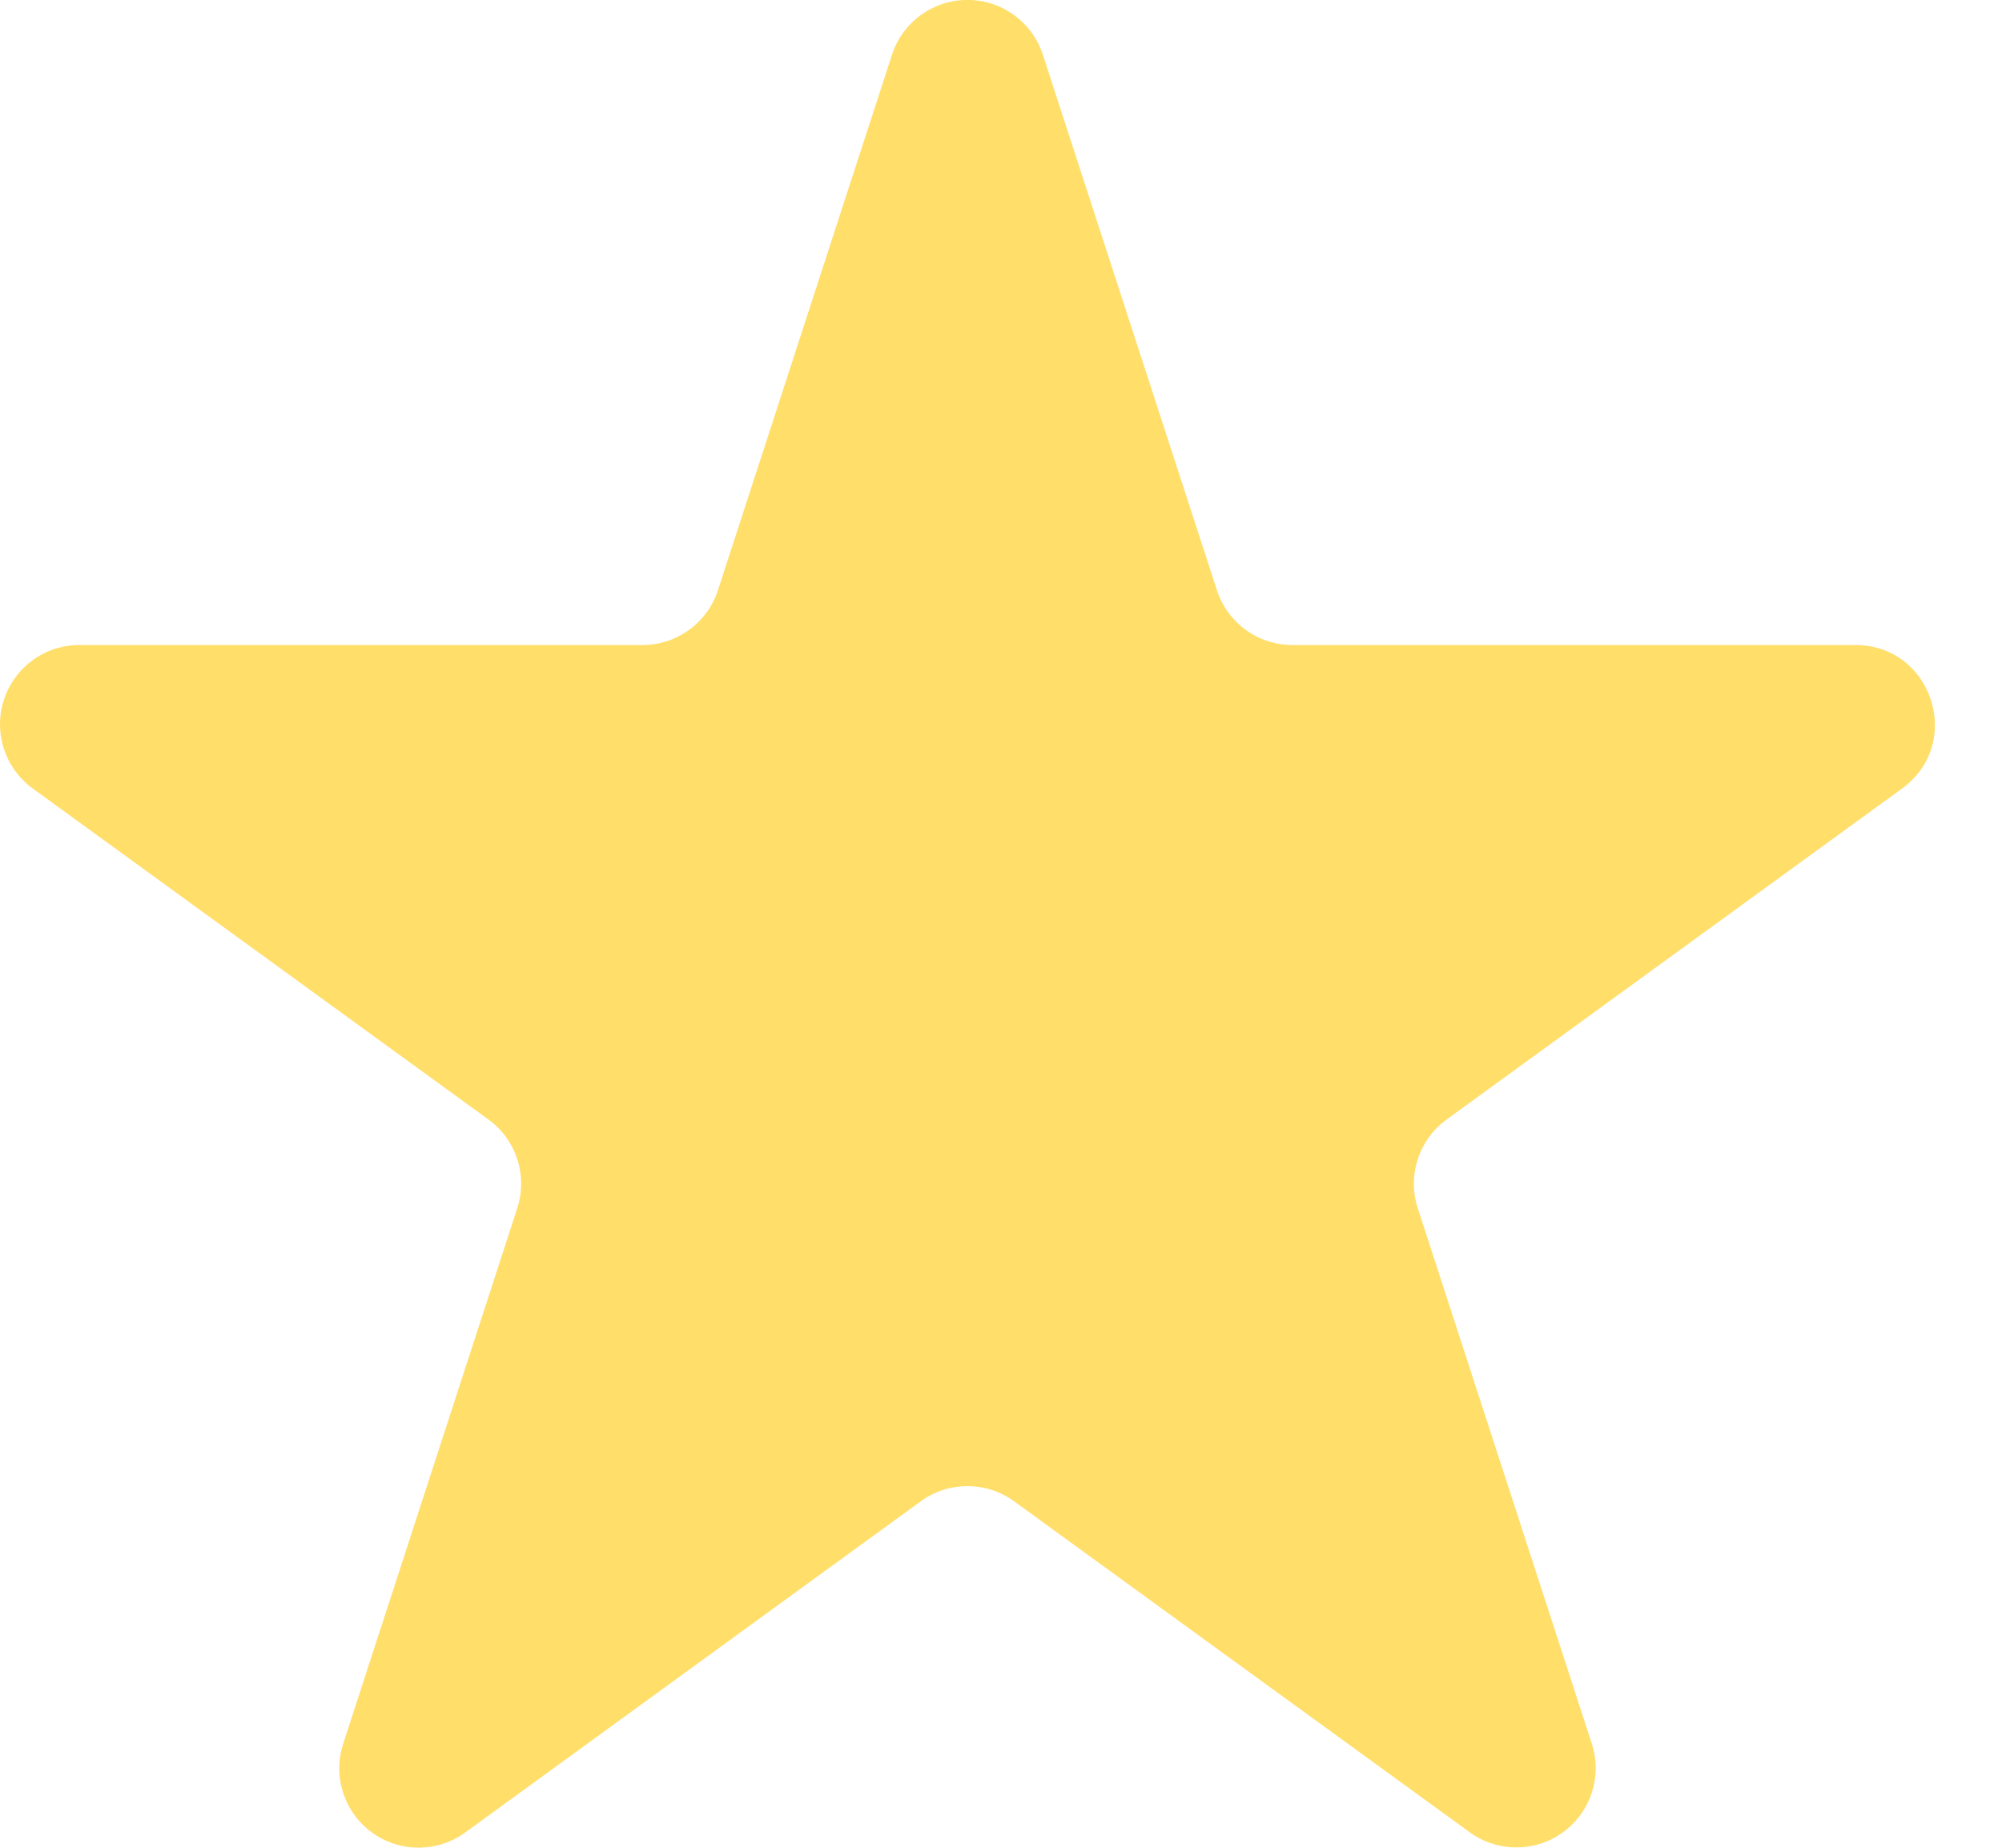
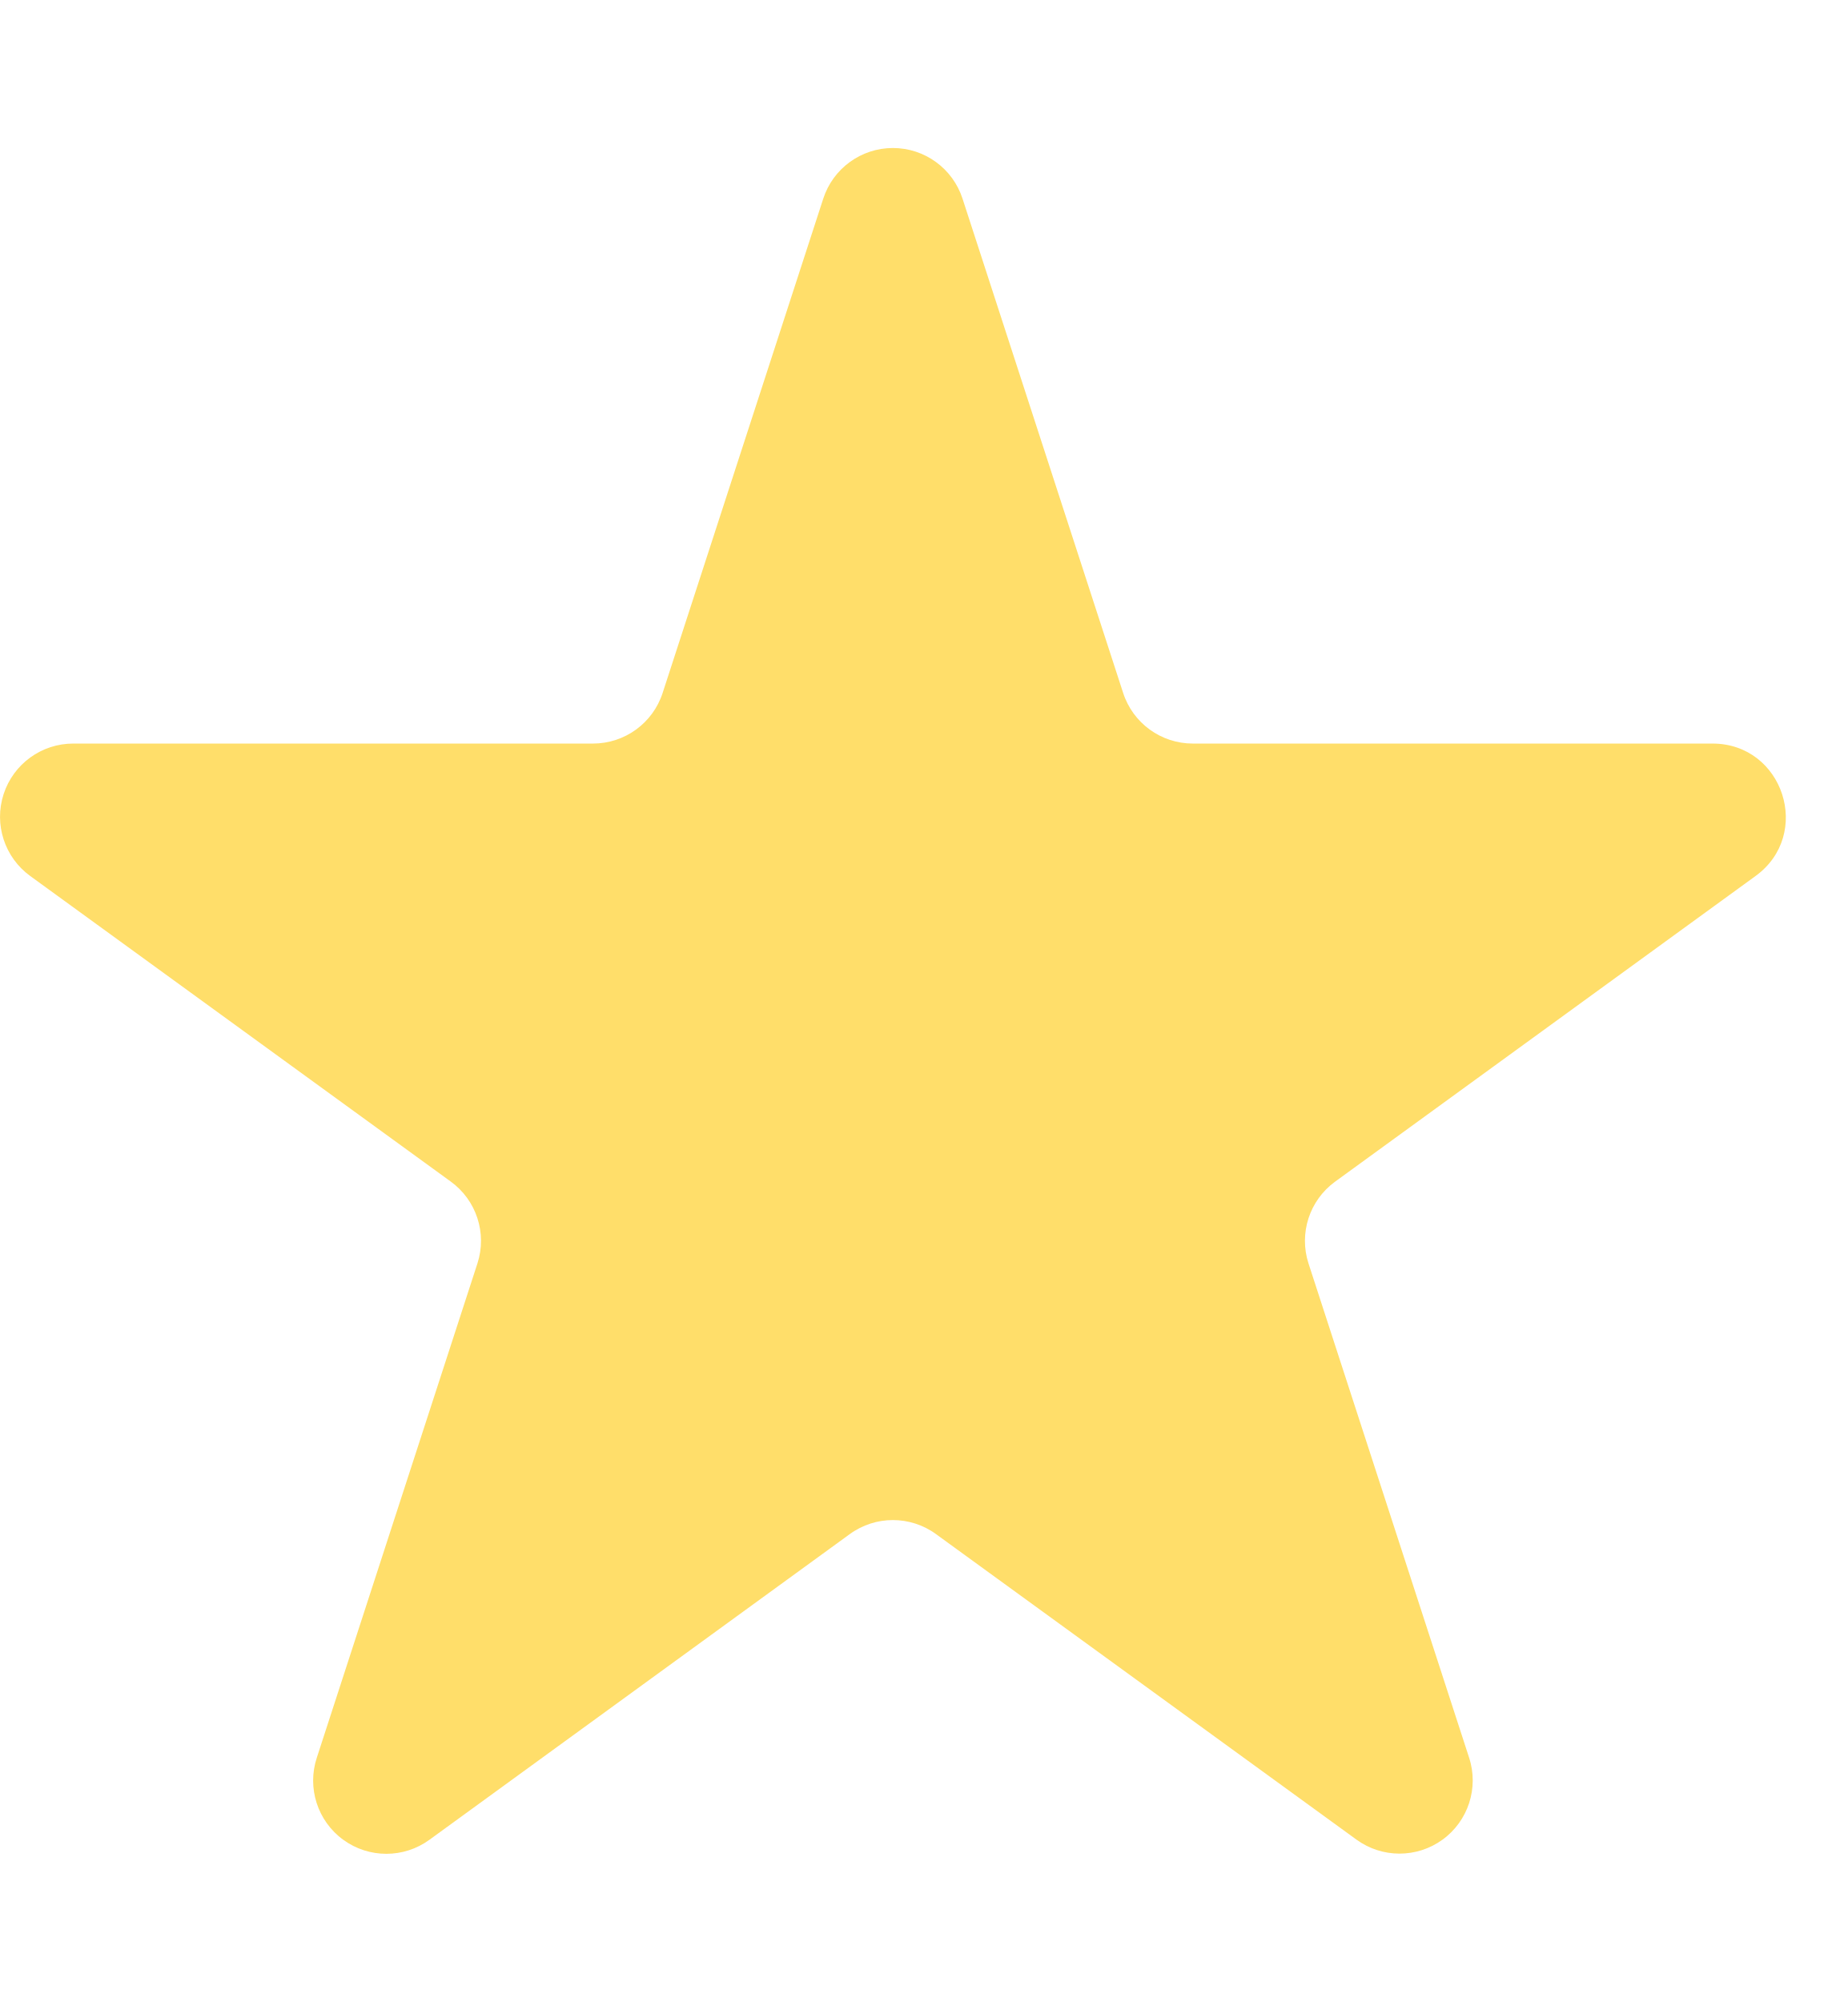
- <svg xmlns="http://www.w3.org/2000/svg" width="13" height="12" fill="none" viewBox="0 0 13 12">
+ <svg xmlns="http://www.w3.org/2000/svg" width="12" height="13" fill="none" viewBox="0 0 13 12">
  <path fill="#FFDE6A" d="M5.792.356a.515.515 0 0 1 .98 0l1.13 3.477a.515.515 0 0 0 .49.356h3.656c.499 0 .707.639.303.932l-2.958 2.15a.515.515 0 0 0-.187.575l1.13 3.477a.515.515 0 0 1-.793.576L6.585 9.75a.515.515 0 0 0-.606 0L3.022 11.9a.515.515 0 0 1-.793-.577l1.13-3.477a.515.515 0 0 0-.188-.576L.213 5.121a.515.515 0 0 1 .303-.932h3.656a.515.515 0 0 0 .49-.356L5.792.356z" />
</svg>
